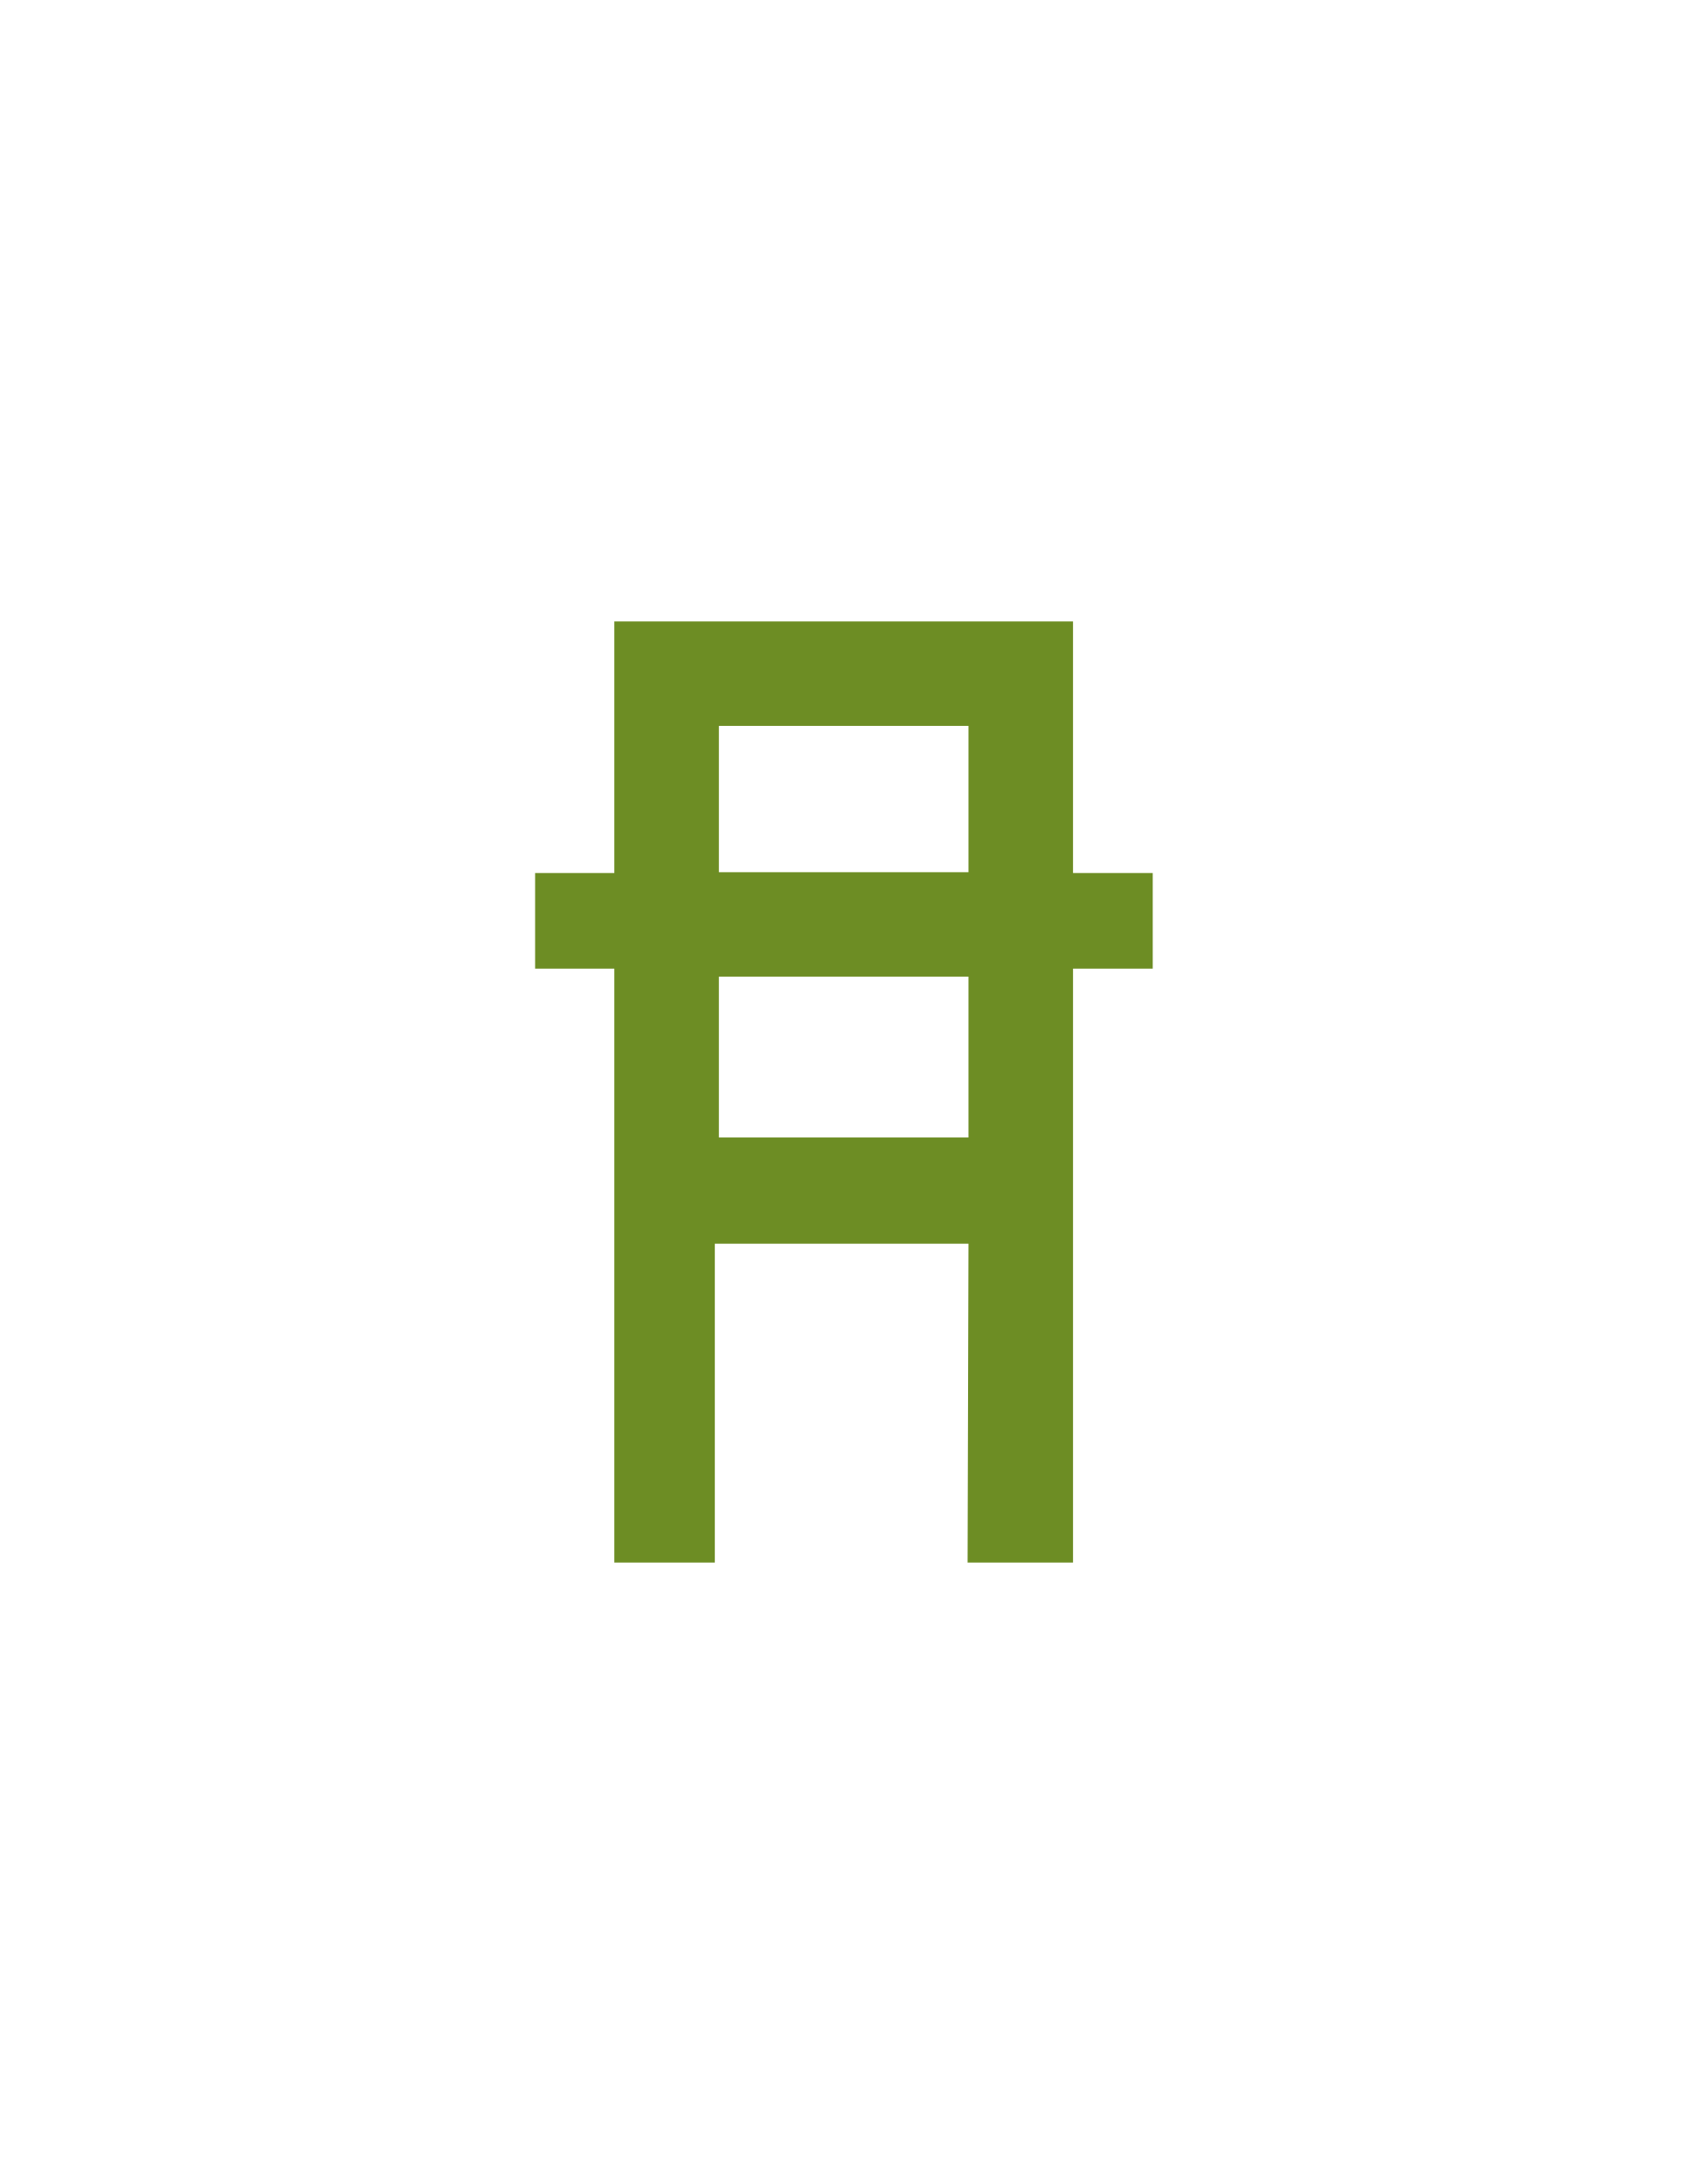
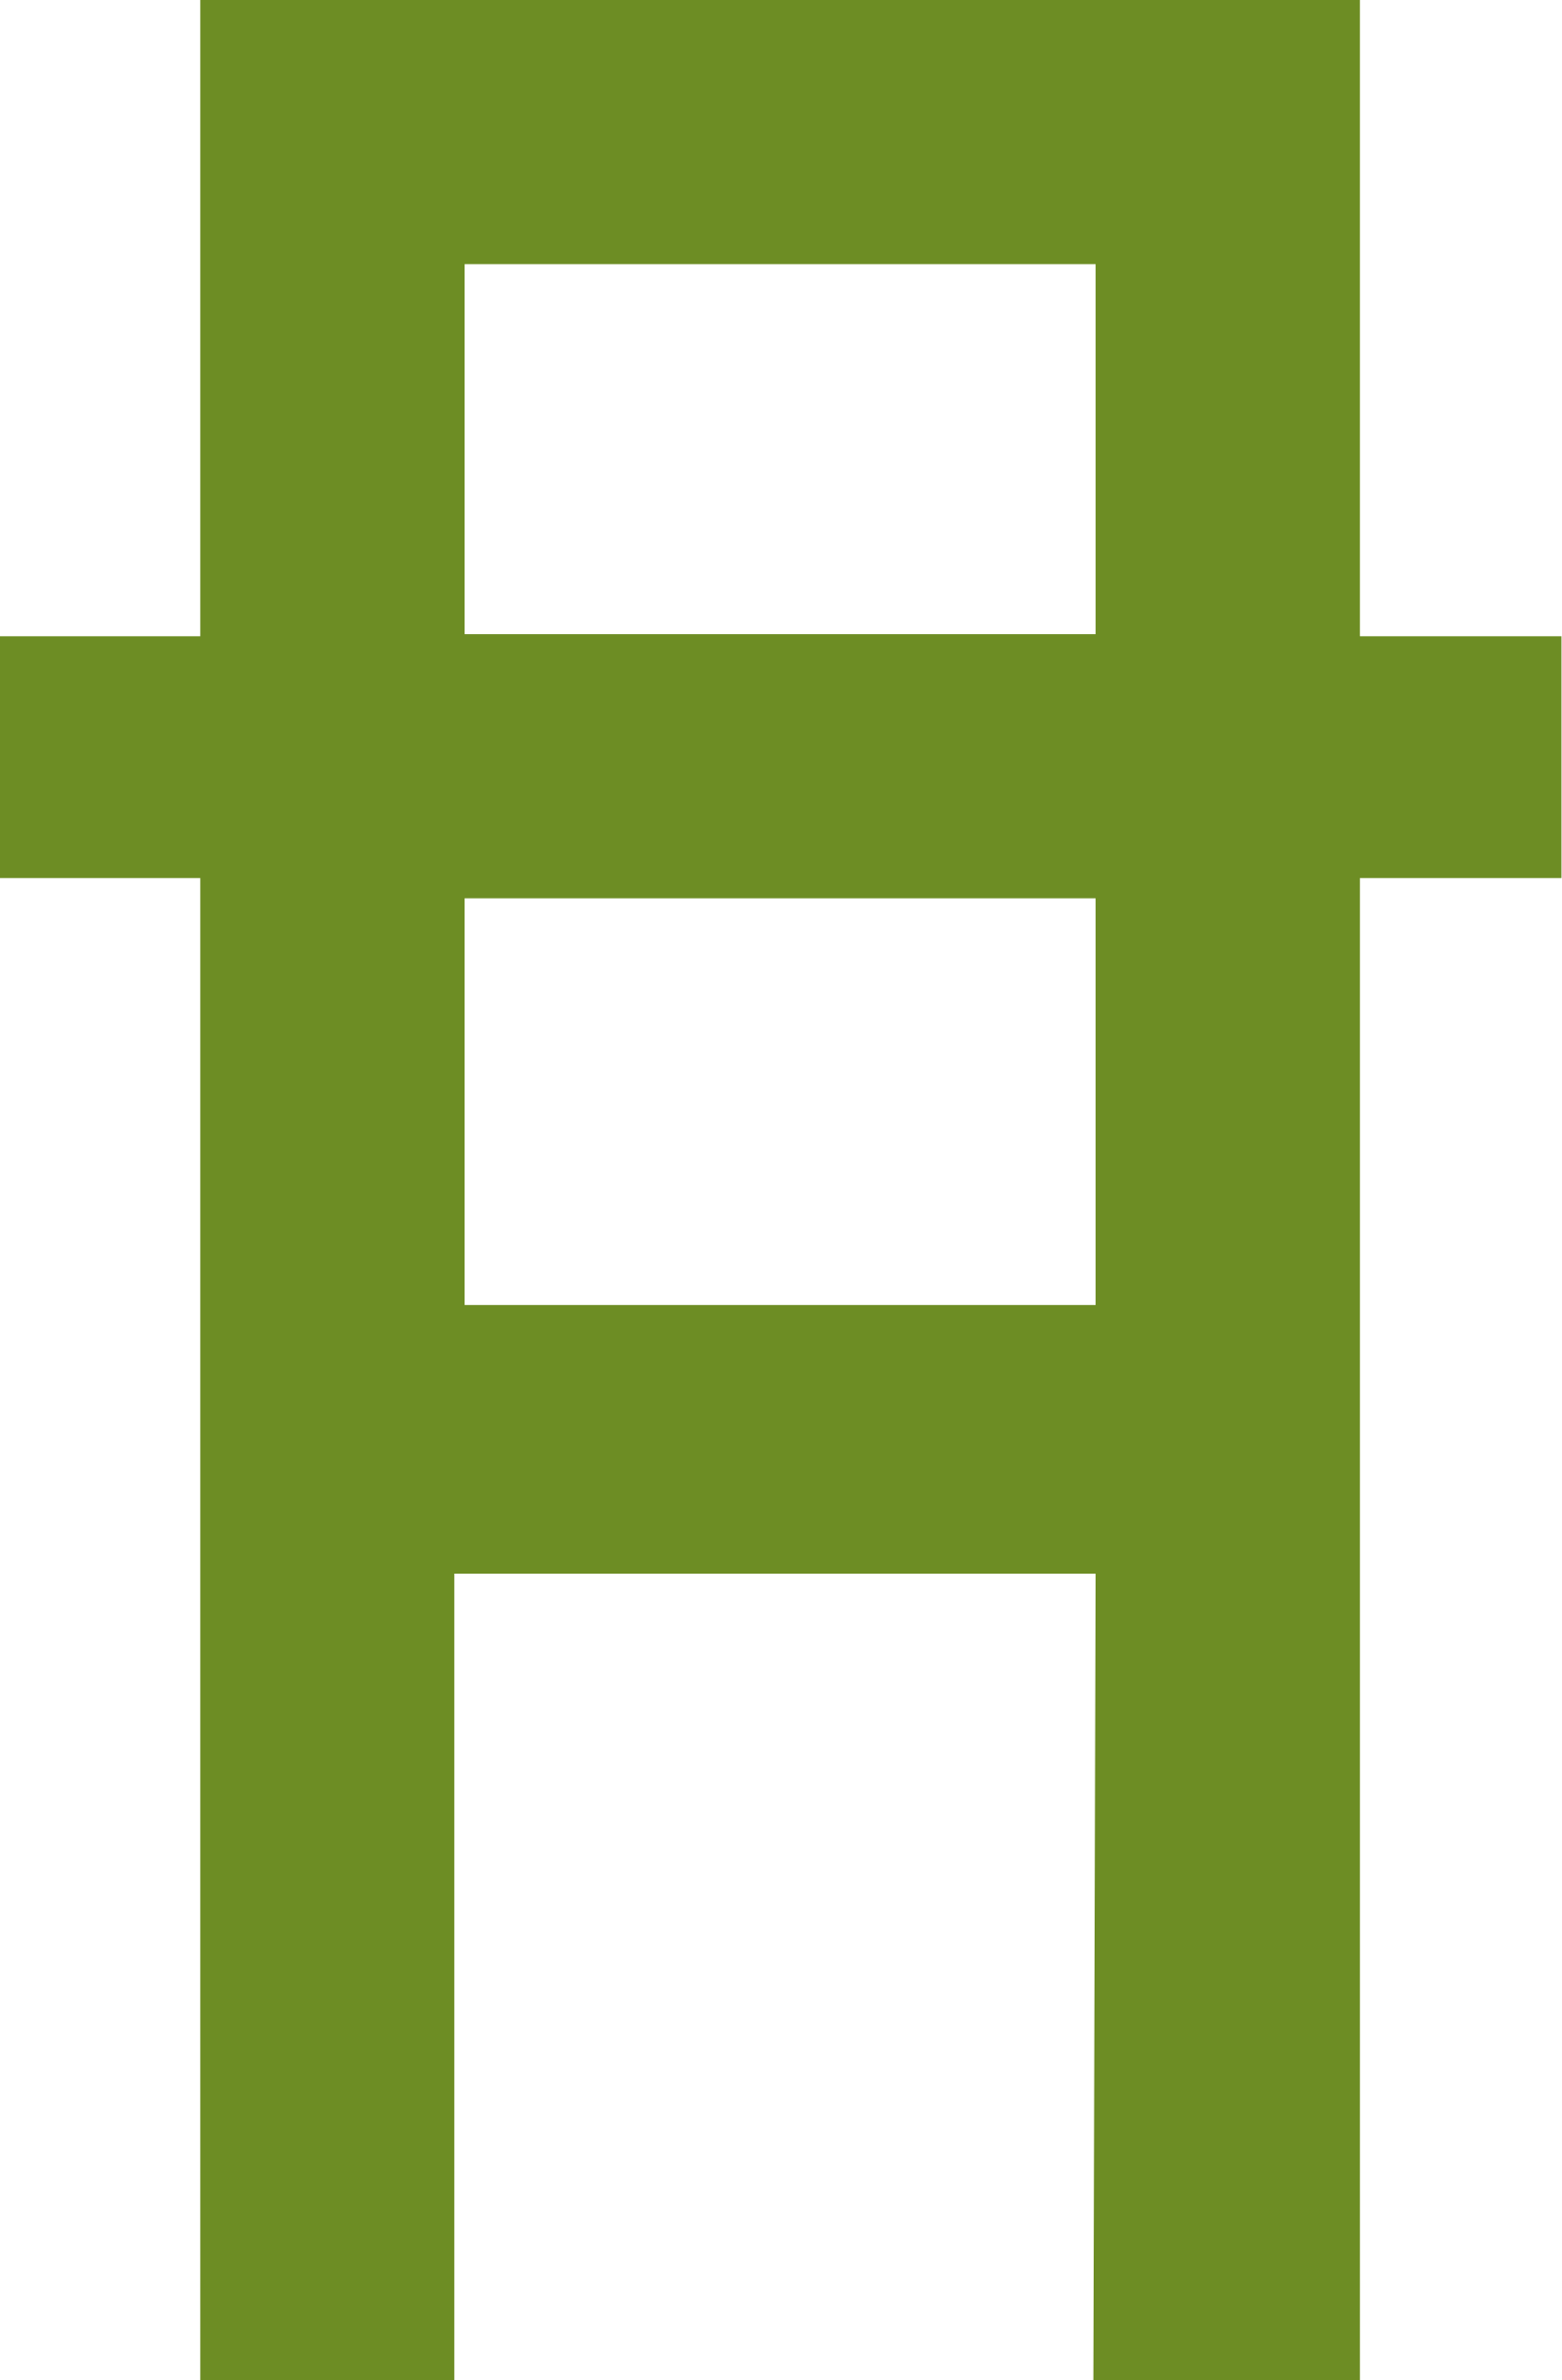
- <svg xmlns="http://www.w3.org/2000/svg" version="1.1" id="Layer_1" x="0px" y="0px" width="612px" height="792px" viewBox="0 0 612 792" enable-background="new 0 0 612 792" xml:space="preserve">
-   <path fill="#6D8D24" d="M417.973,316.596H389.07v-91.242H222.75v91.242h-28.722v34.668h28.722v215.381h36.438V451.018h91.975  l-0.322,115.628h38.23V351.264h28.902V316.596z M260.664,263.235h90.499v53.057h-90.499V263.235z M351.162,412.494h-90.499v-58.327  h90.499V412.494z" />
+ <svg xmlns="http://www.w3.org/2000/svg" version="1.1" id="Layer_1" x="0px" y="0px" width="223.945" height="341.292" viewBox="0 0 223.945 341.292" enable-background="new 0 0 612 792" xml:space="preserve">
+   <defs id="defs3019" />
+   <path d="M 223.945,91.242 H 195.042 V 0 H 28.722 V 91.242 H 0 V 125.91 H 28.722 V 341.291 H 65.16 V 225.664 h 91.975 l -0.322,115.628 h 38.23 V 125.91 h 28.902 V 91.242 z M 66.636,37.881 h 90.499 V 90.938 H 66.636 V 37.881 z M 157.134,187.14 H 66.635 v -58.327 h 90.499 v 58.327 z" id="path3015" style="fill:#6d8d24" />
</svg>
